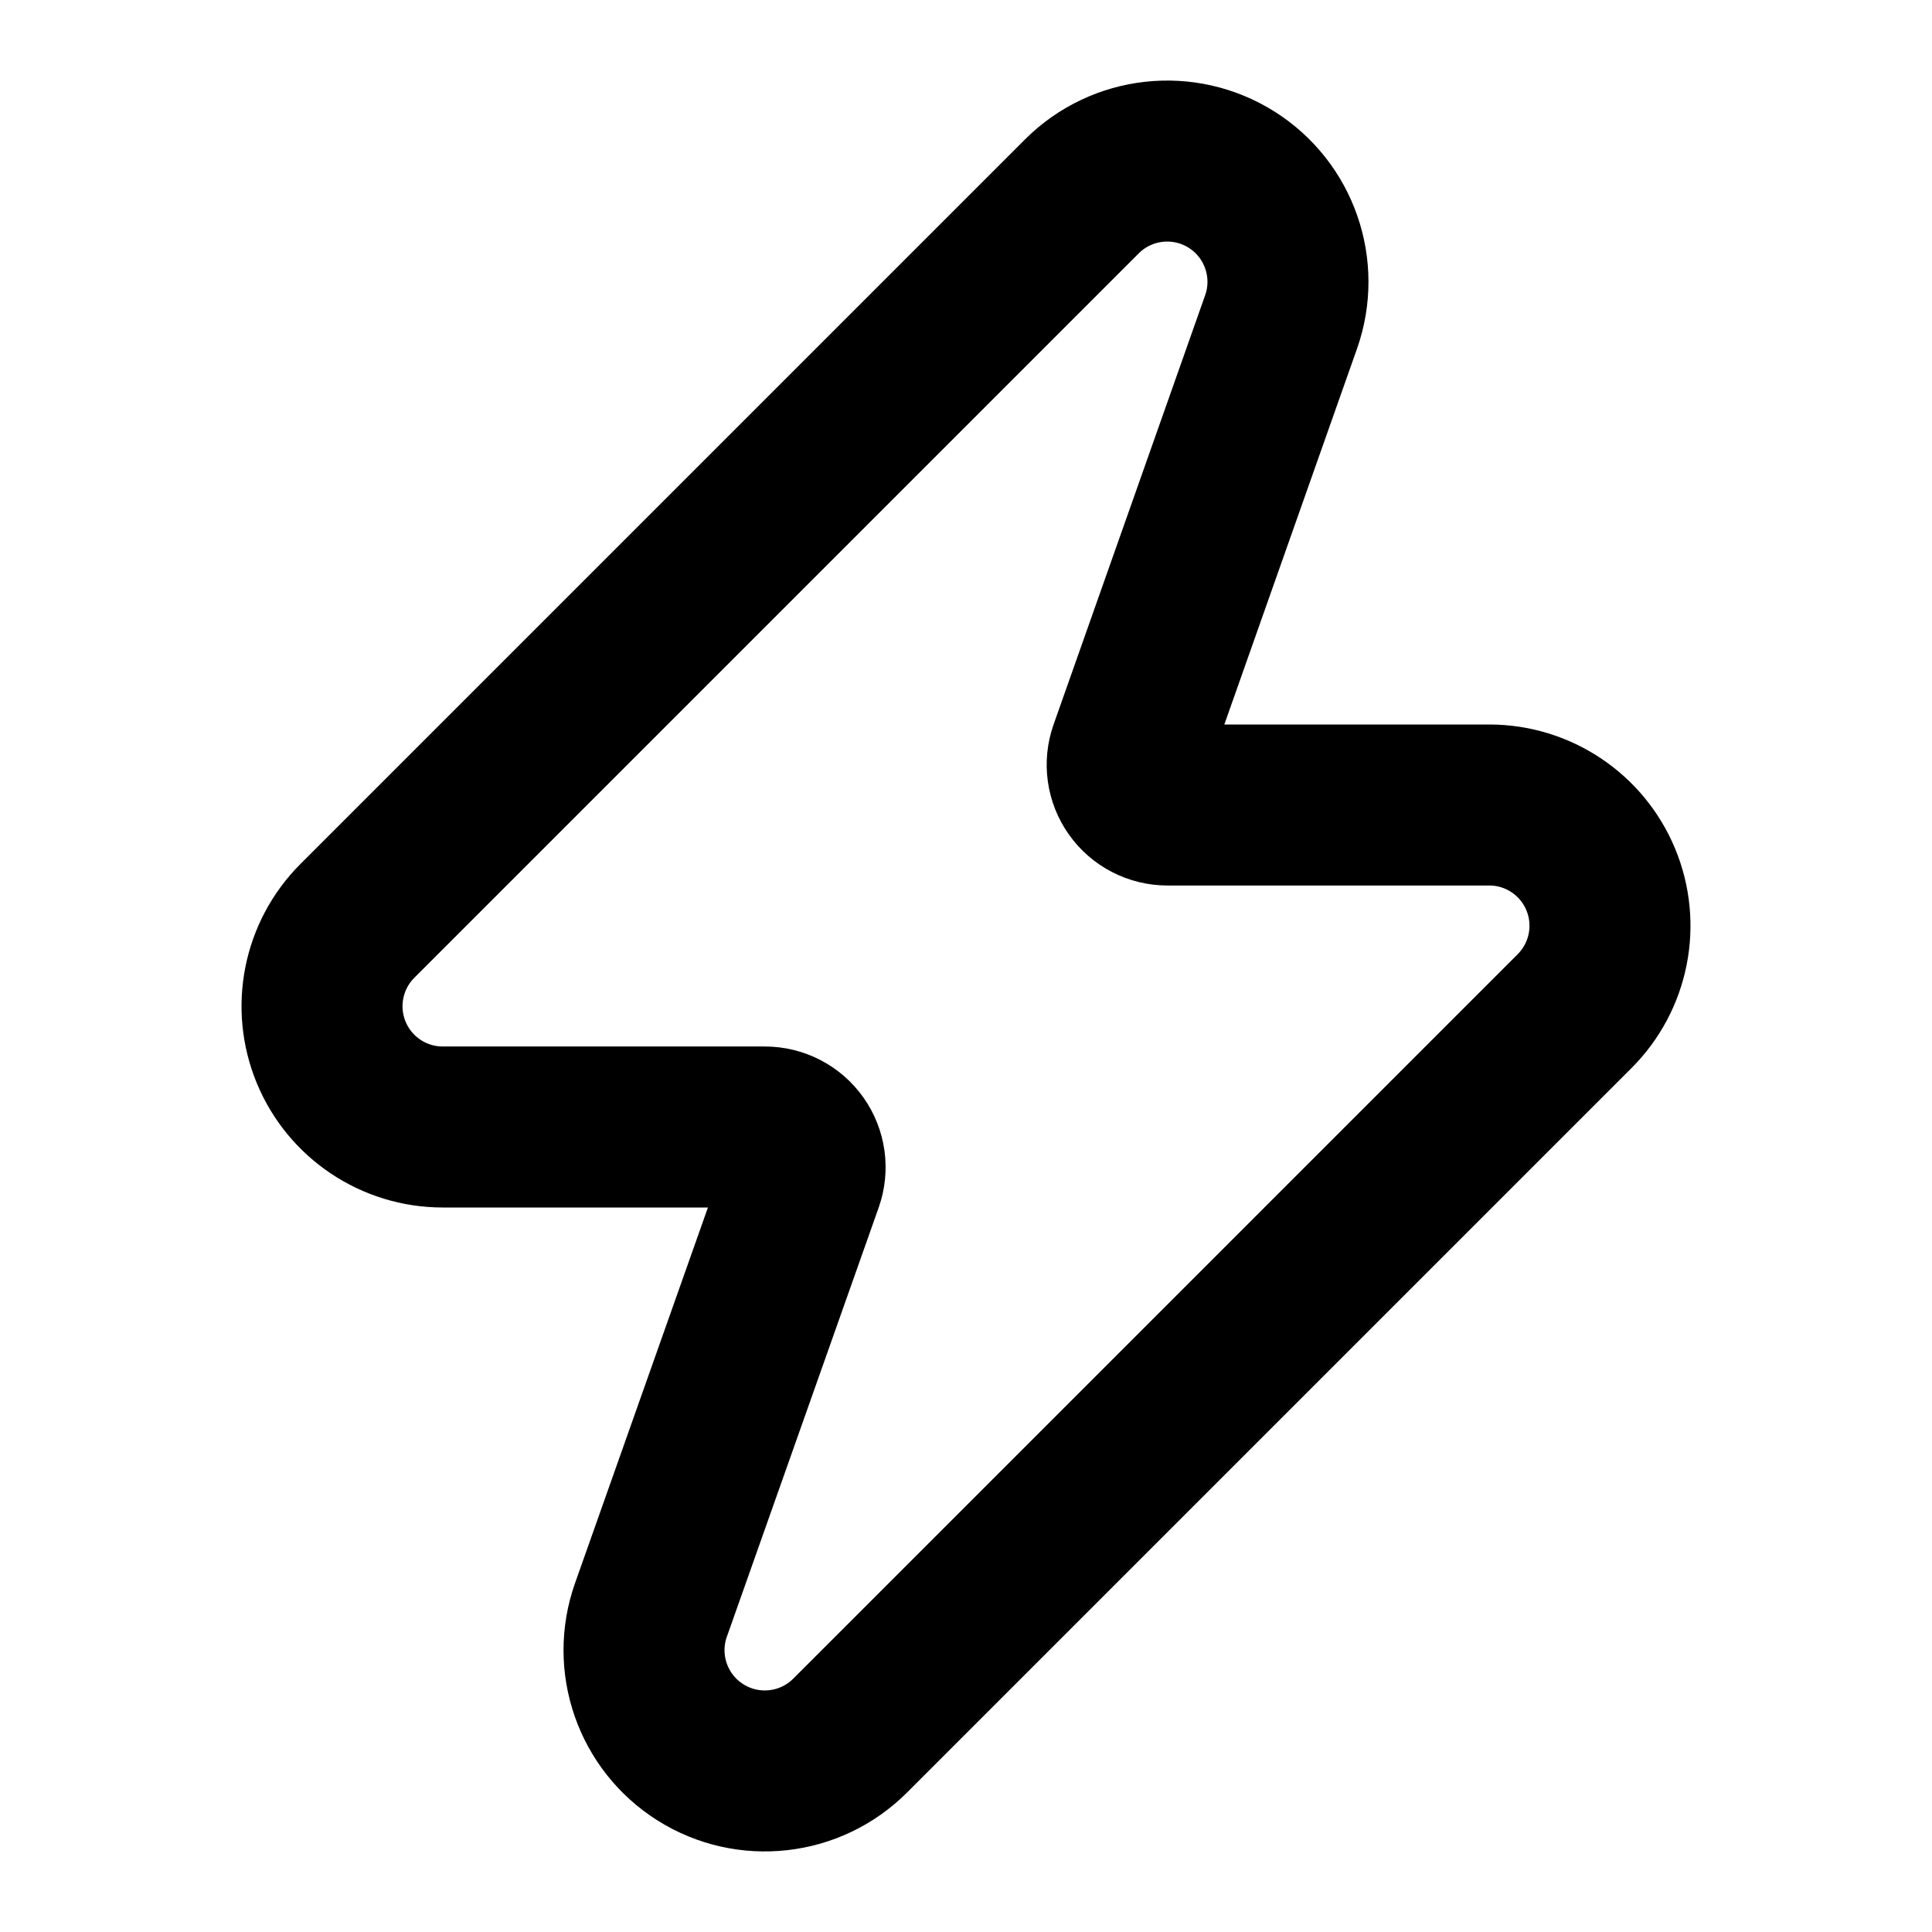
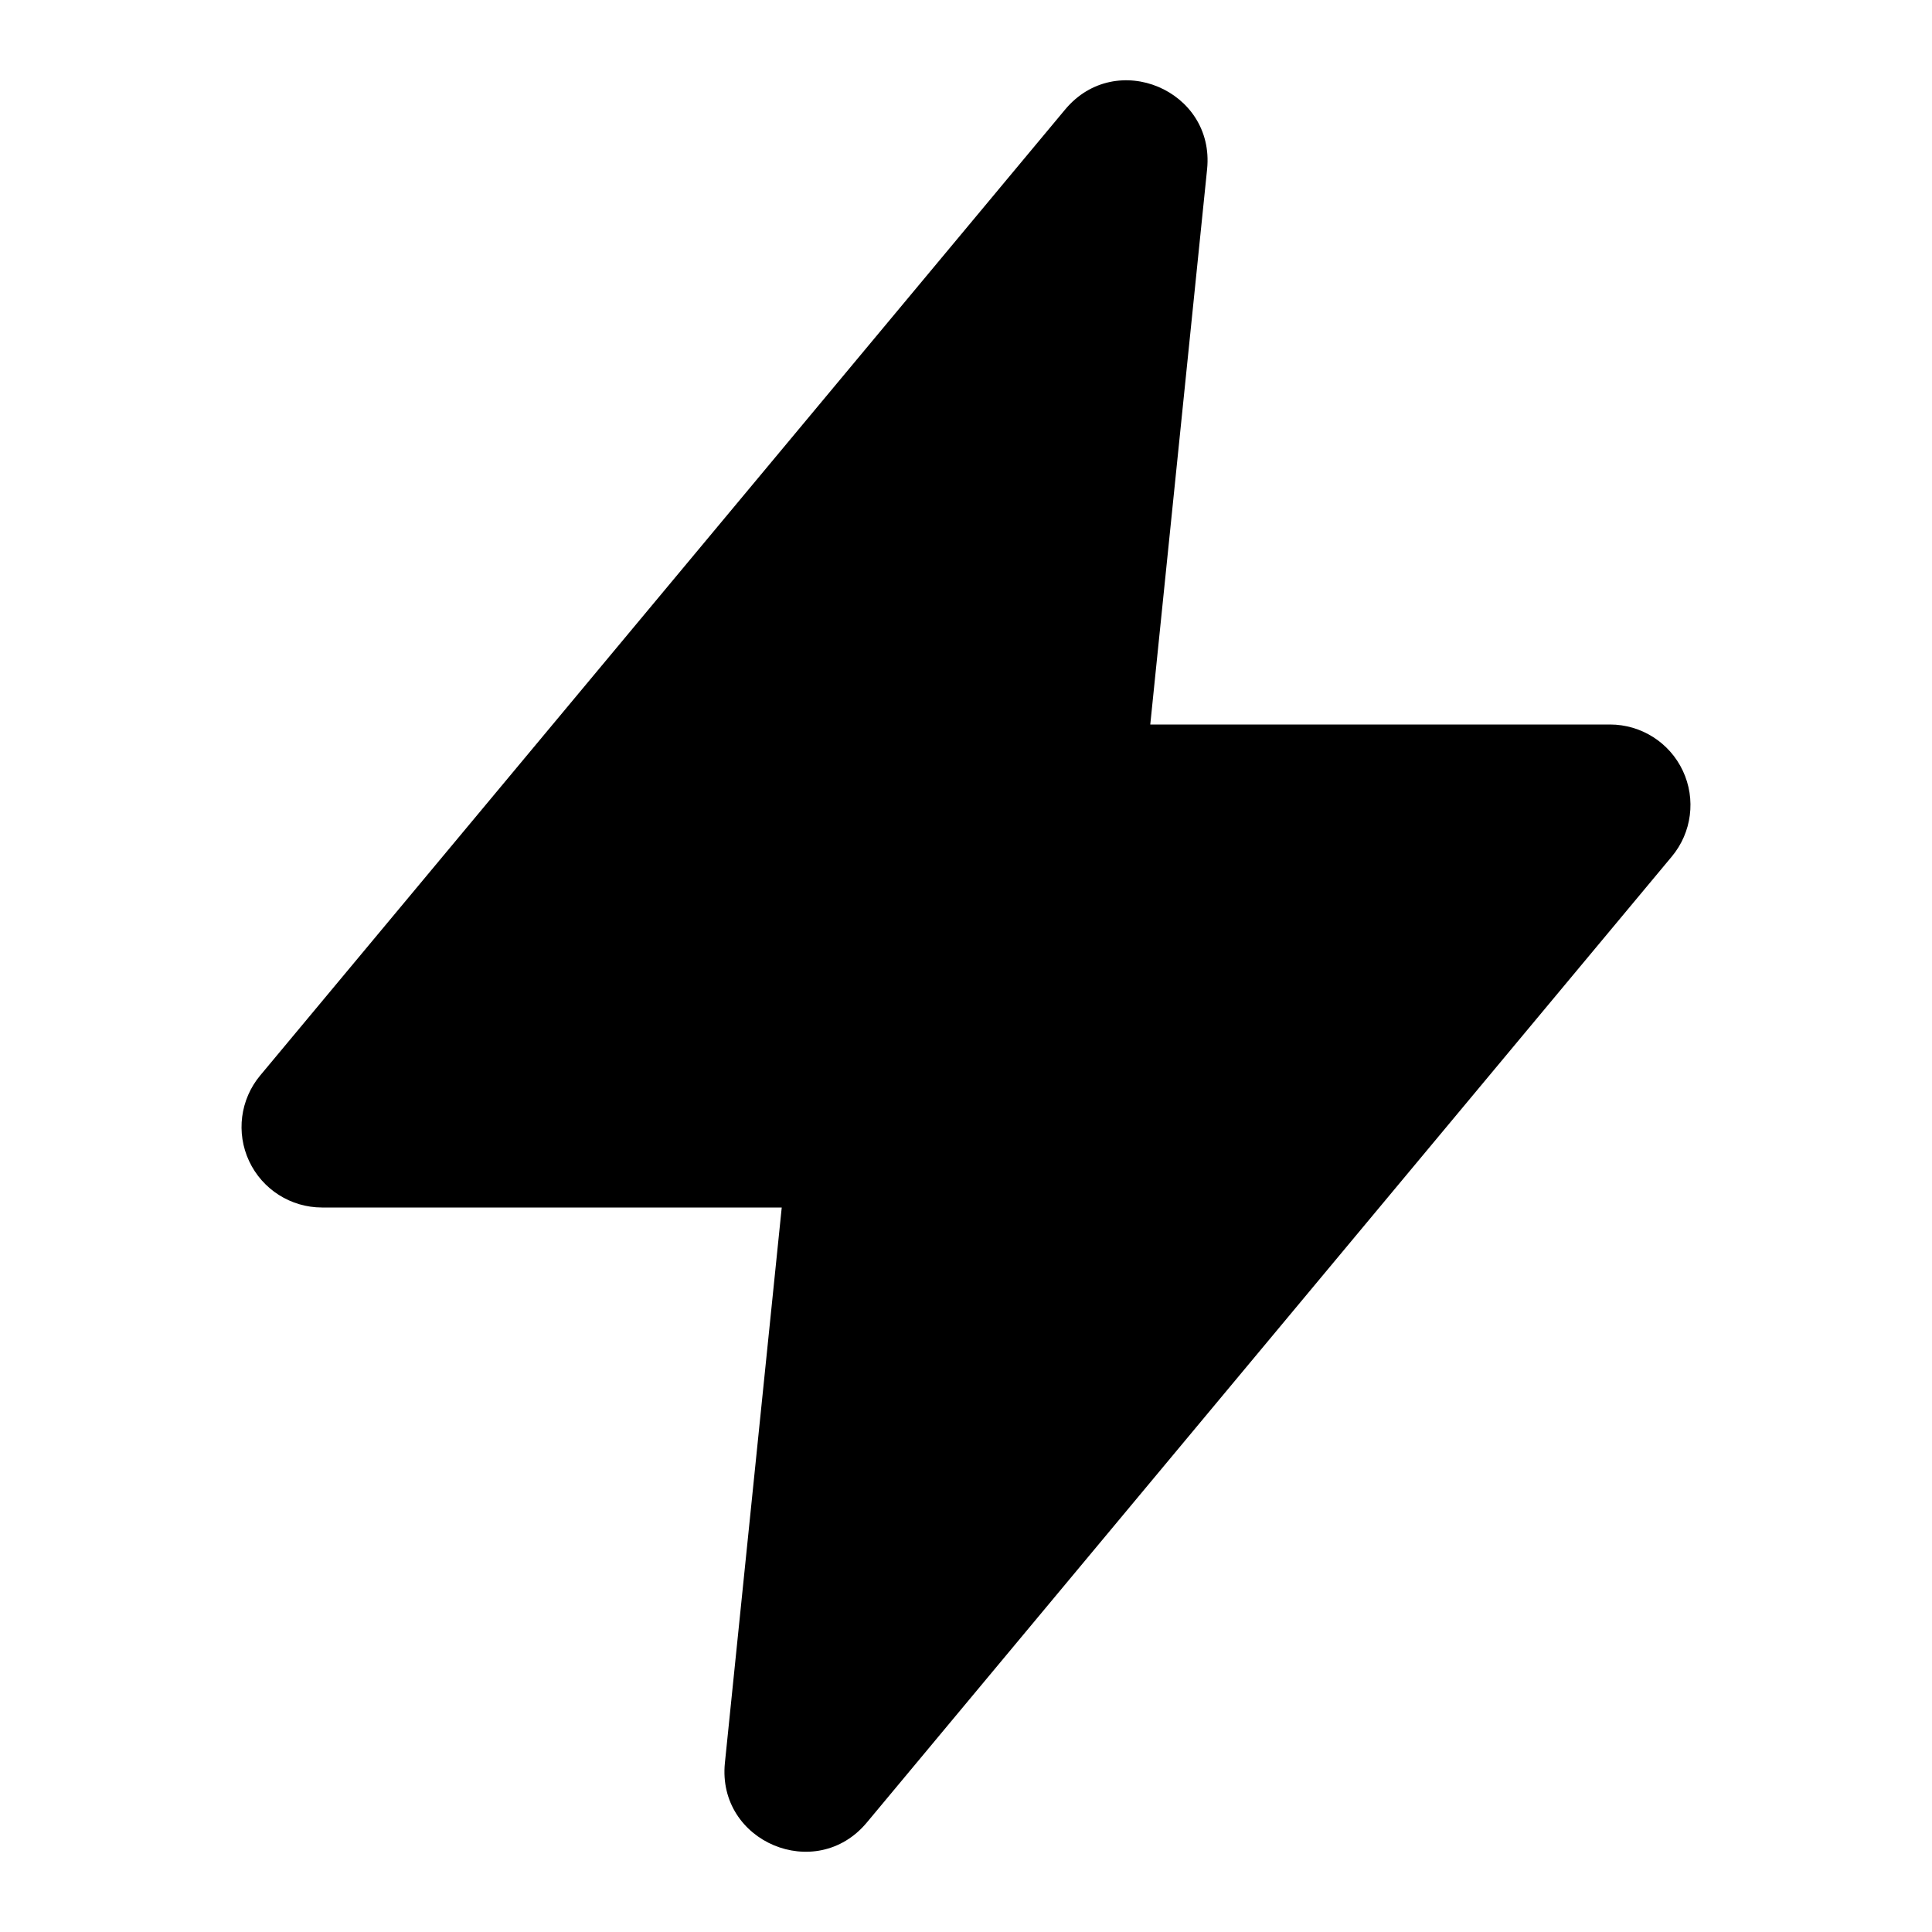
- <svg xmlns="http://www.w3.org/2000/svg" width="24" height="24" viewBox="0 0 24 24" fill="none" stroke="currentColor" stroke-width="2" stroke-linecap="round" stroke-linejoin="round">
-   <path d="M15.914 4a1.5 1.5 0 00-2.474-1.561l-9 9A1.5 1.5 0 005.5 14h4.002a.5.5 0 01.471.666L8.086 20a1.5 1.5 0 002.475 1.56l9-9A1.5 1.5 0 0018.5 10h-3.997a.5.5 0 01-.472-.667z" />
+ <svg xmlns="http://www.w3.org/2000/svg" width="24" height="24" viewBox="0 0 24 24">
+   <path fill="currentColor" fill-rule="evenodd" d="M13.232 1.36c.632-.758 1.863-.24 1.763.742L14.289 9H20a1 1 0 0 1 .768 1.64l-10 12c-.632.759-1.863.24-1.763-.741L9.711 15H4a1 1 0 0 1-.768-1.64z" clip-rule="evenodd" />
</svg>
